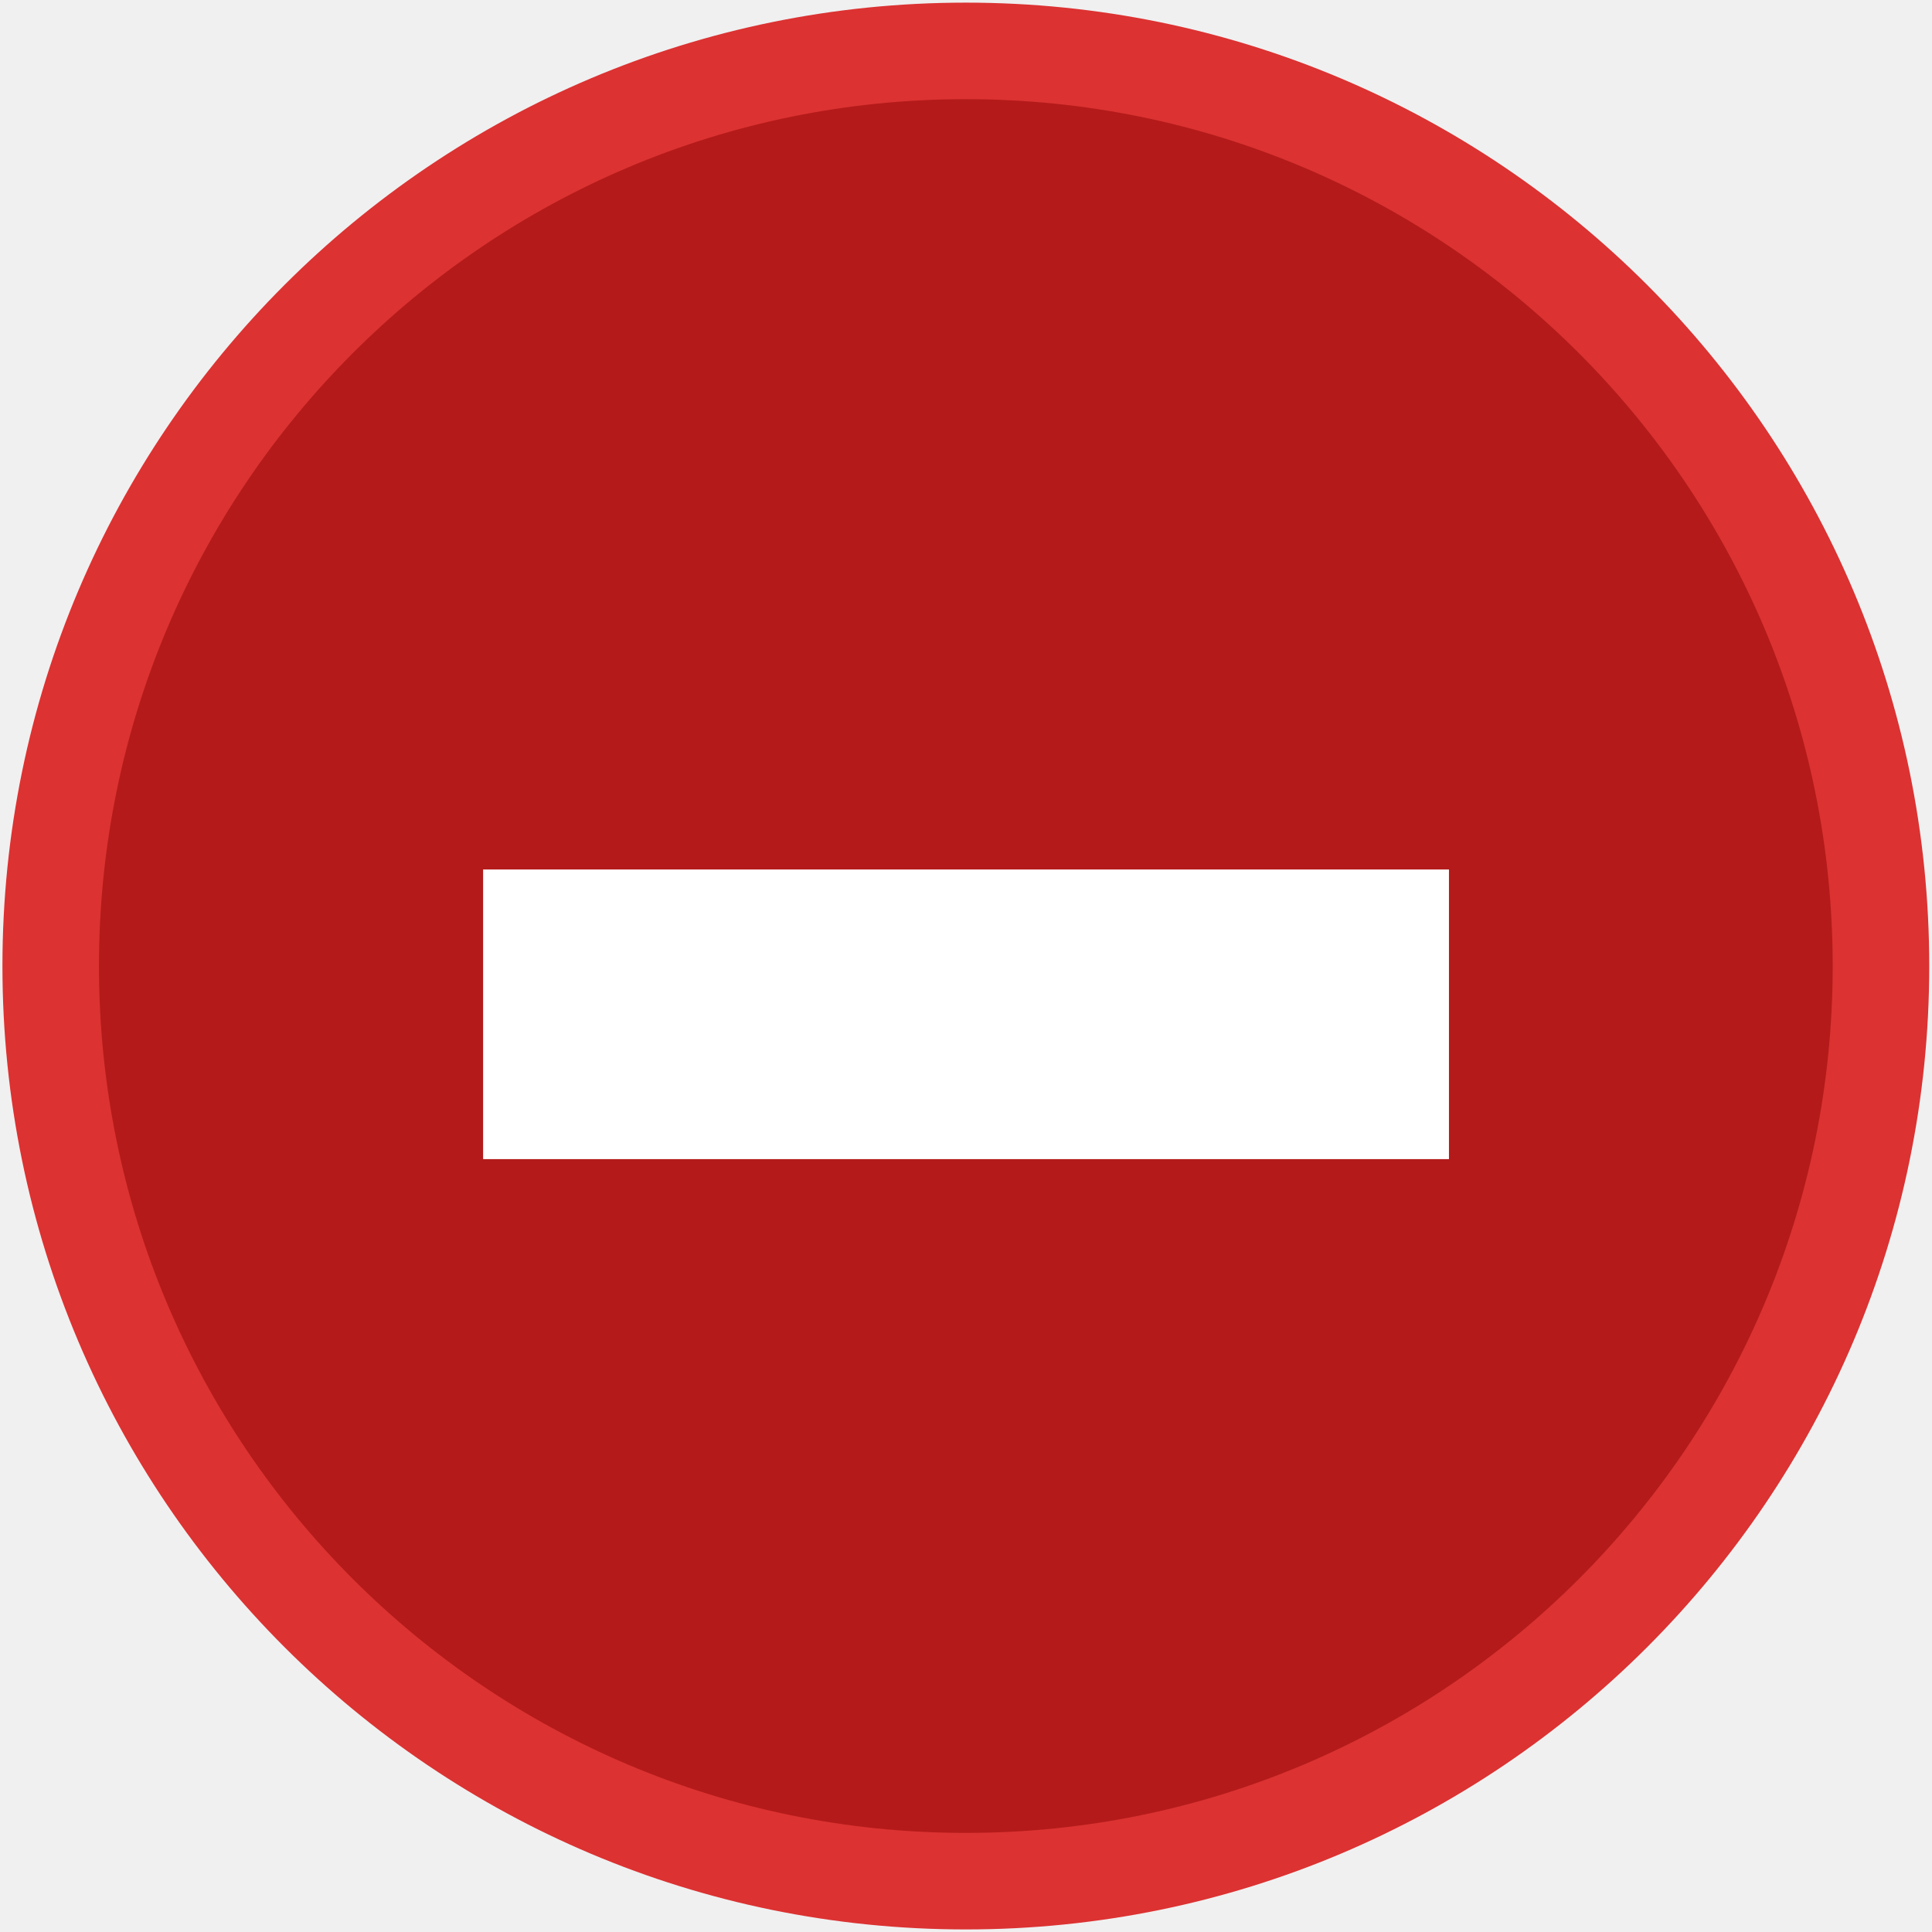
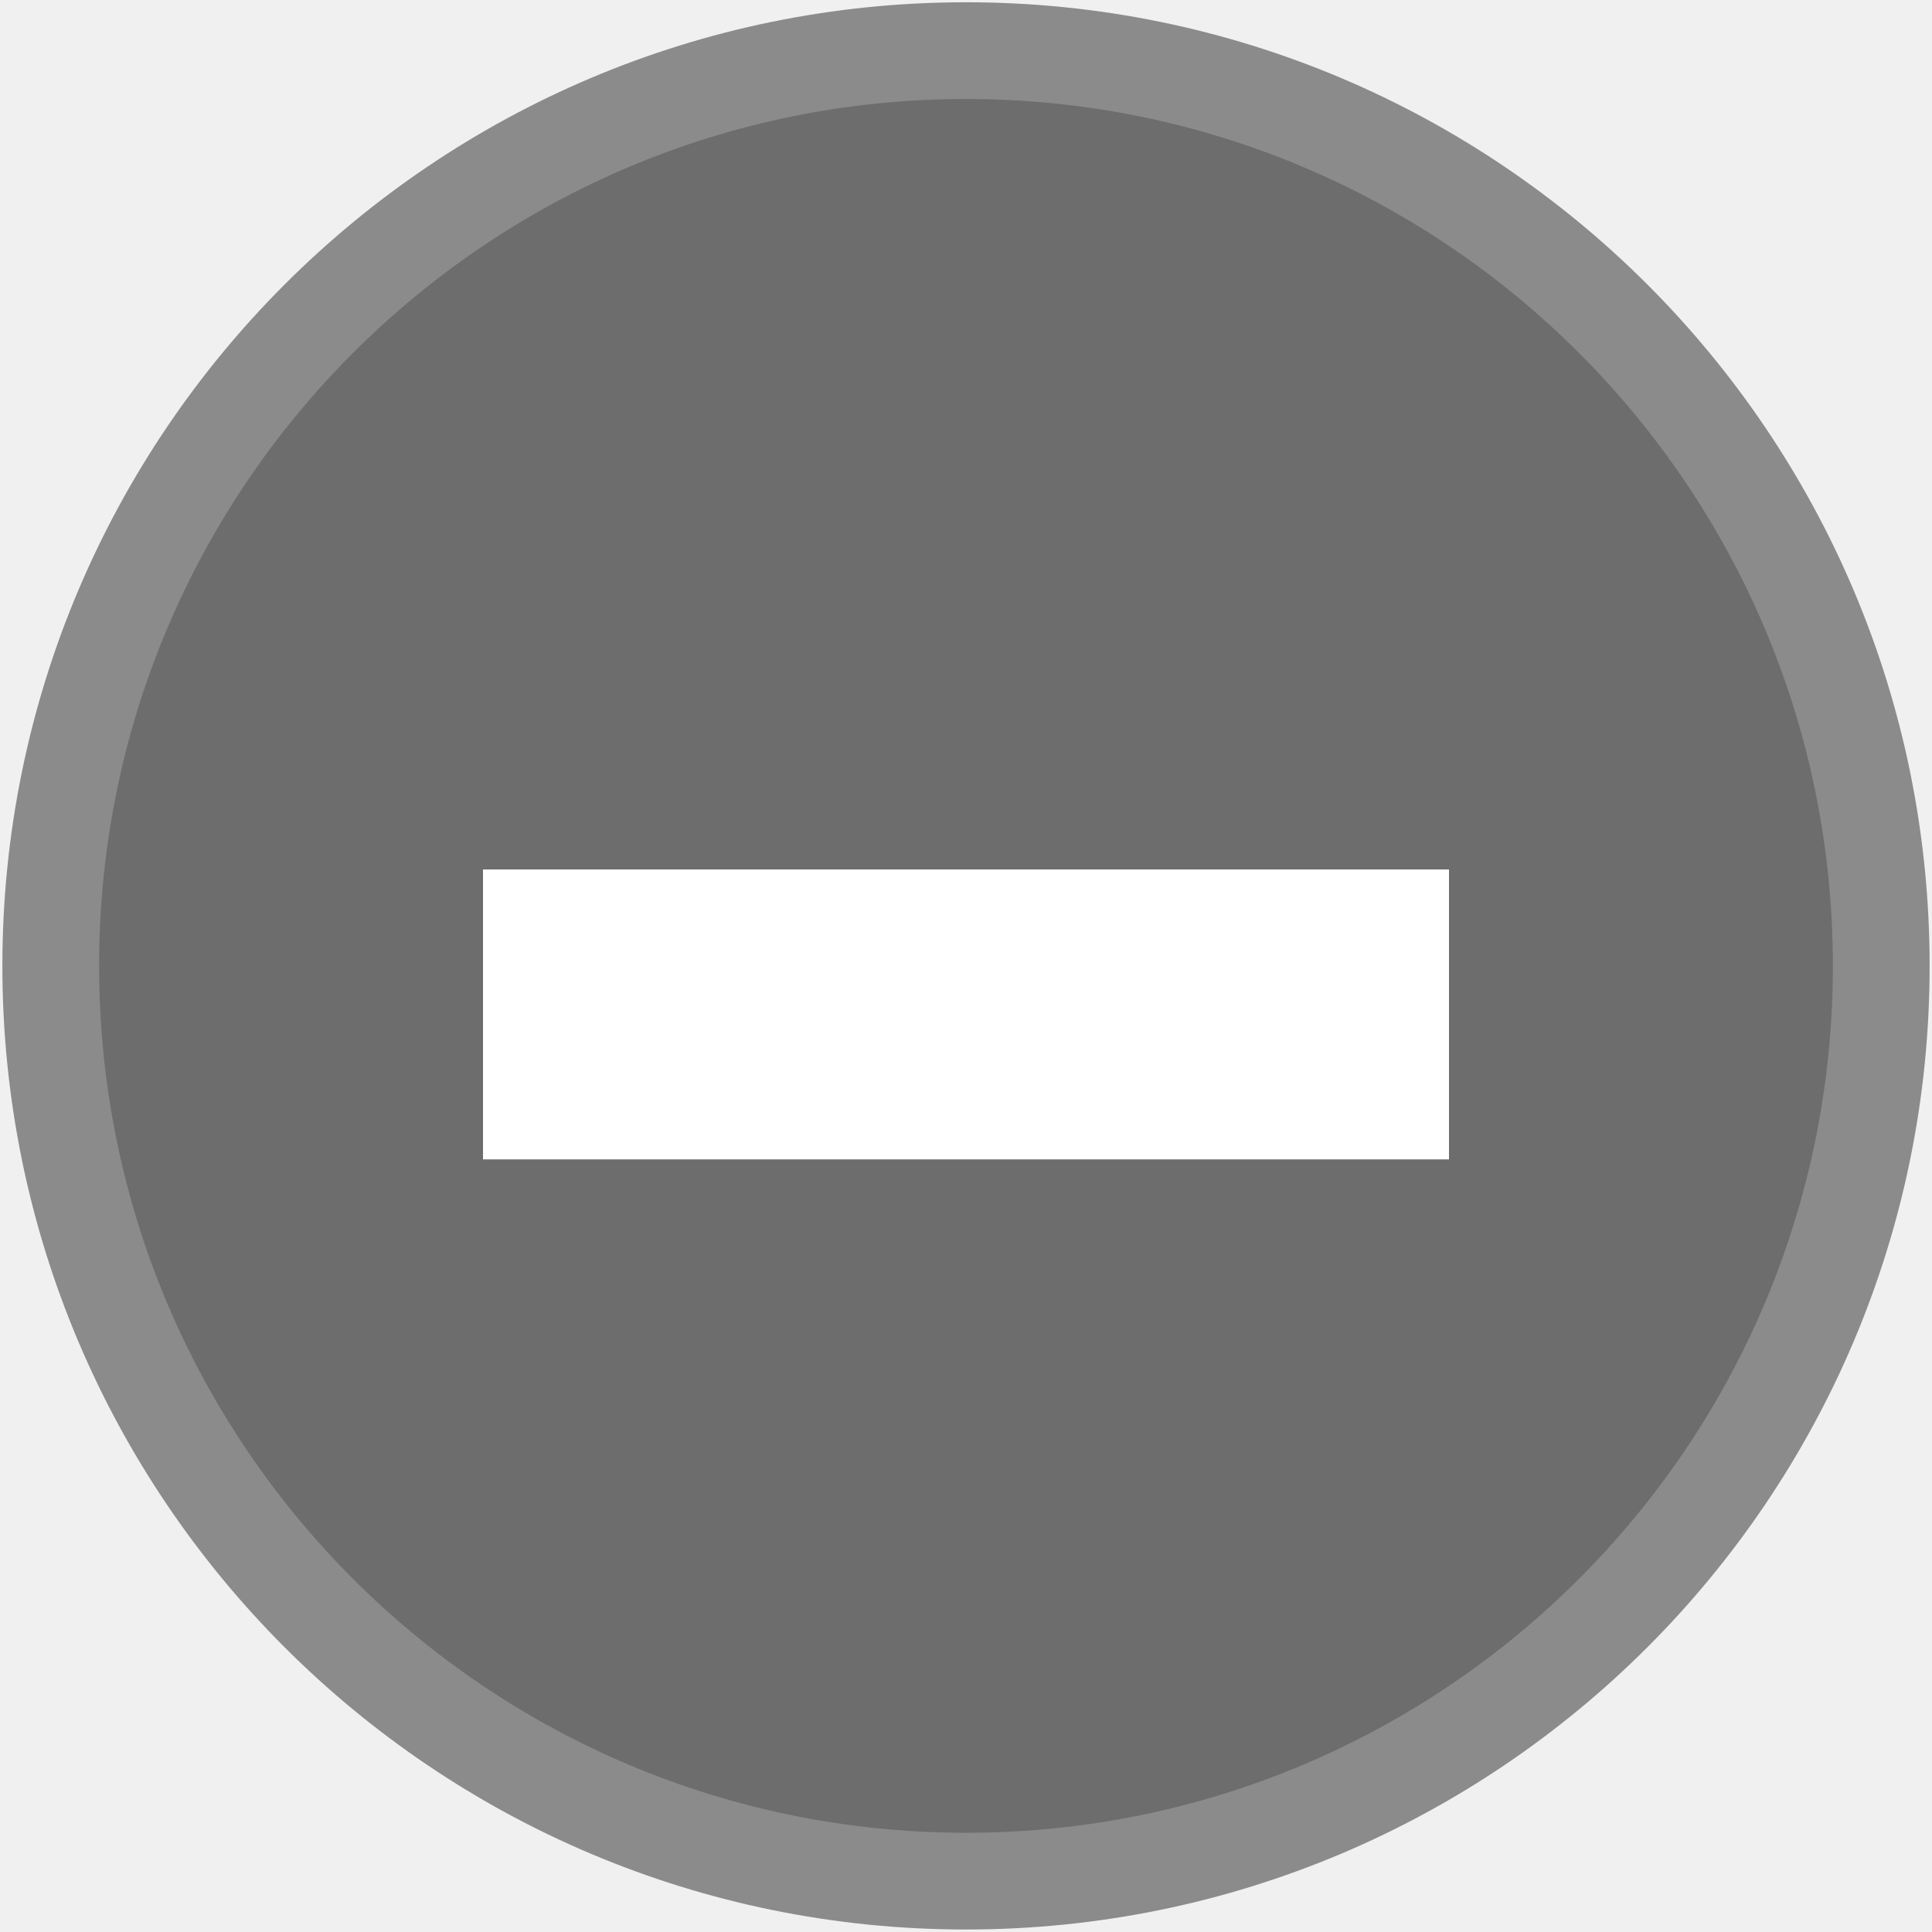
<svg xmlns="http://www.w3.org/2000/svg" id="svg8" version="1.1" viewBox="0 0 5.292 5.292" height="20" width="20">
  <defs id="defs2" />
-   <g transform="matrix(1.111111,0,0,1.111111,1.8212526e-8,-324.7083)" id="layer1">
-     <circle r="2.256" cy="294.619" cx="2.381" id="path815" style="opacity:1;fill:#b41a1a;fill-opacity:1;stroke:#dc3232;stroke-width:0.238;stroke-linecap:round;stroke-linejoin:miter;stroke-miterlimit:4;stroke-dasharray:none;stroke-opacity:1;paint-order:markers fill stroke" />
-     <path id="rect1265" d="m 1.191,294.381 h 2.381 v 0.714 h -2.381 z" style="opacity:1;fill:#ffffff;fill-opacity:1;stroke:none;stroke-width:0.208;stroke-linecap:round;stroke-linejoin:miter;stroke-miterlimit:4;stroke-dasharray:none;stroke-opacity:1;paint-order:markers fill stroke" />
+   <g transform="translate(0,-291.7083)" id="layer1">
+     <circle r="2.507" cy="294.354" cx="2.646" id="path815" style="opacity:1;fill:#6d6d6d;fill-opacity:1;stroke:#8b8b8b;stroke-width:0.265;stroke-linecap:round;stroke-linejoin:miter;stroke-miterlimit:4;stroke-dasharray:none;stroke-opacity:1;paint-order:markers fill stroke" />
+     <path id="rect1265" d="m 1.323,294.09 2.646,0 0,0.794 -2.646,0 z" style="opacity:1;fill:#ffffff;fill-opacity:1;stroke:none;stroke-width:0.208;stroke-linecap:round;stroke-linejoin:miter;stroke-miterlimit:4;stroke-dasharray:none;stroke-opacity:1;paint-order:markers fill stroke" />
  </g>
</svg>
